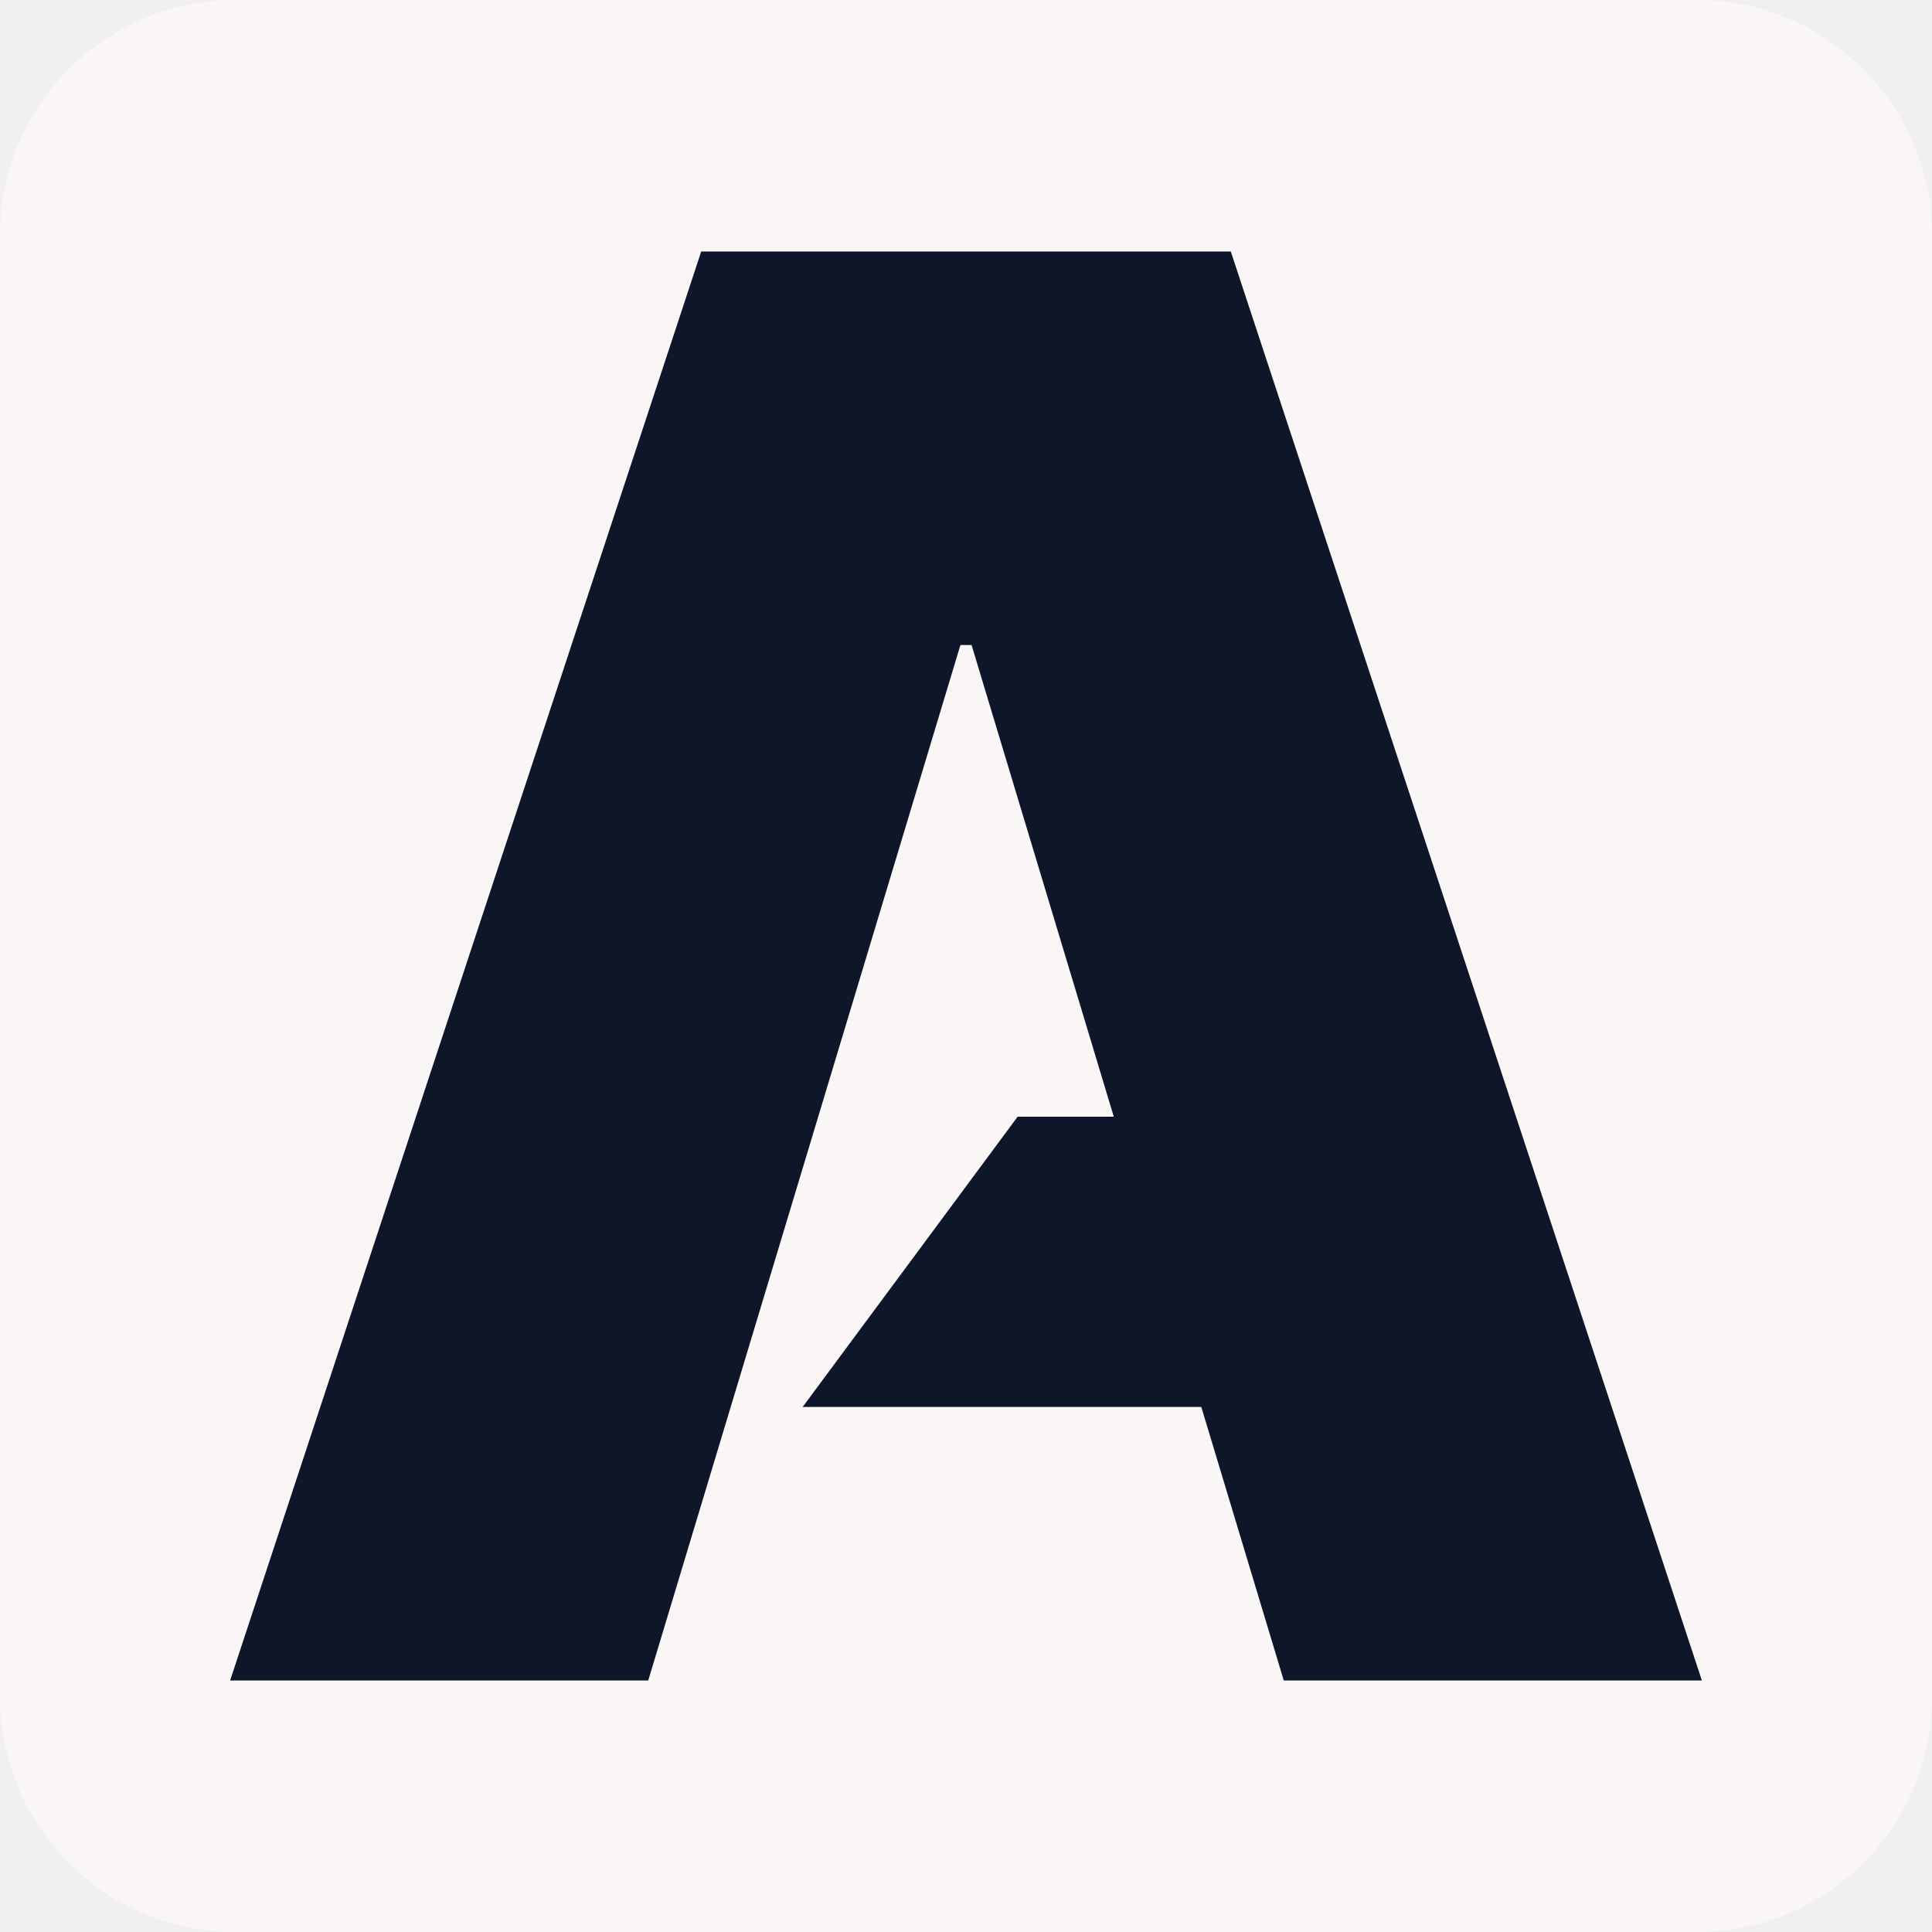
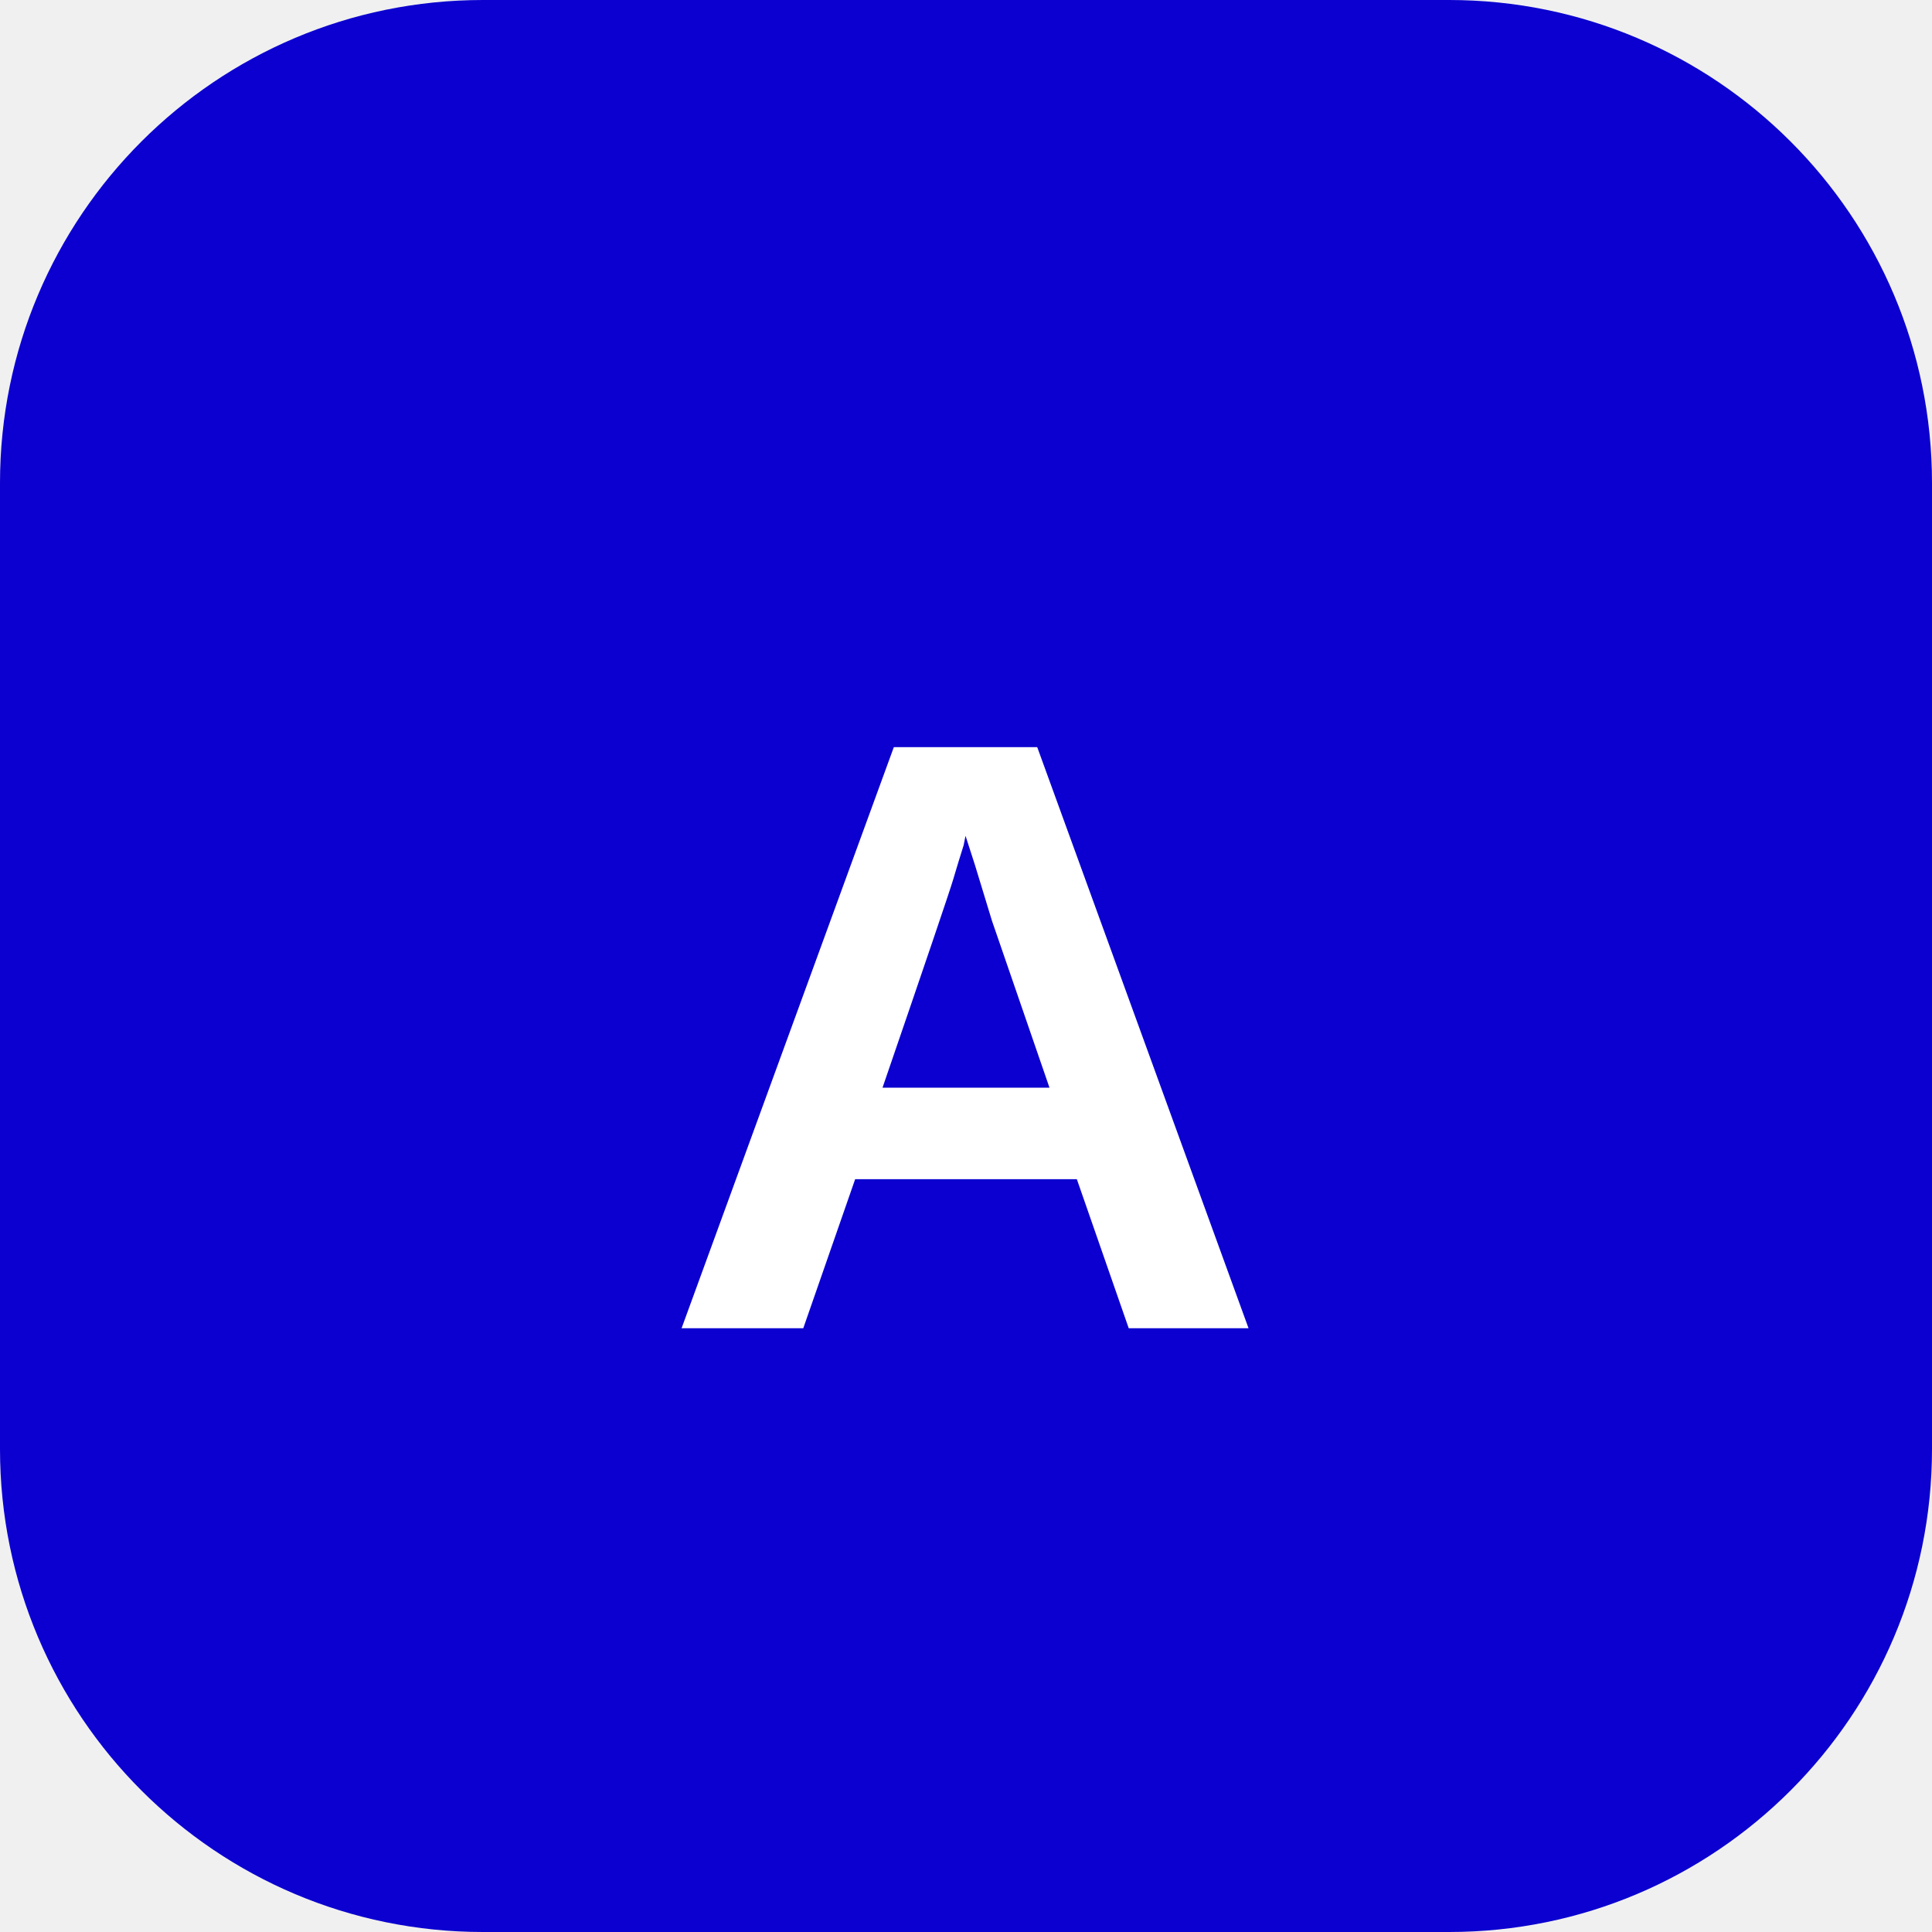
- <svg xmlns="http://www.w3.org/2000/svg" width="361" height="361" viewBox="0 0 361 361" fill="none">
-   <rect width="361" height="361" rx="44" fill="#FAF6F6" />
-   <path d="M121.125 314H43L131.021 47H229.979L318 314H239.875L181.542 120.529H179.458L121.125 314ZM190.148 208.66H253.417V262.895H149.979L190.148 208.66Z" fill="#0E162A" />
+ <svg xmlns="http://www.w3.org/2000/svg" viewBox="0 0 32 32">
+   <rect width="32" height="32" rx="8" fill="#0B00CF" />
+   <text x="16" y="22" font-family="Arial, sans-serif" font-size="14" font-weight="900" text-anchor="middle" fill="white">A</text>
</svg>
